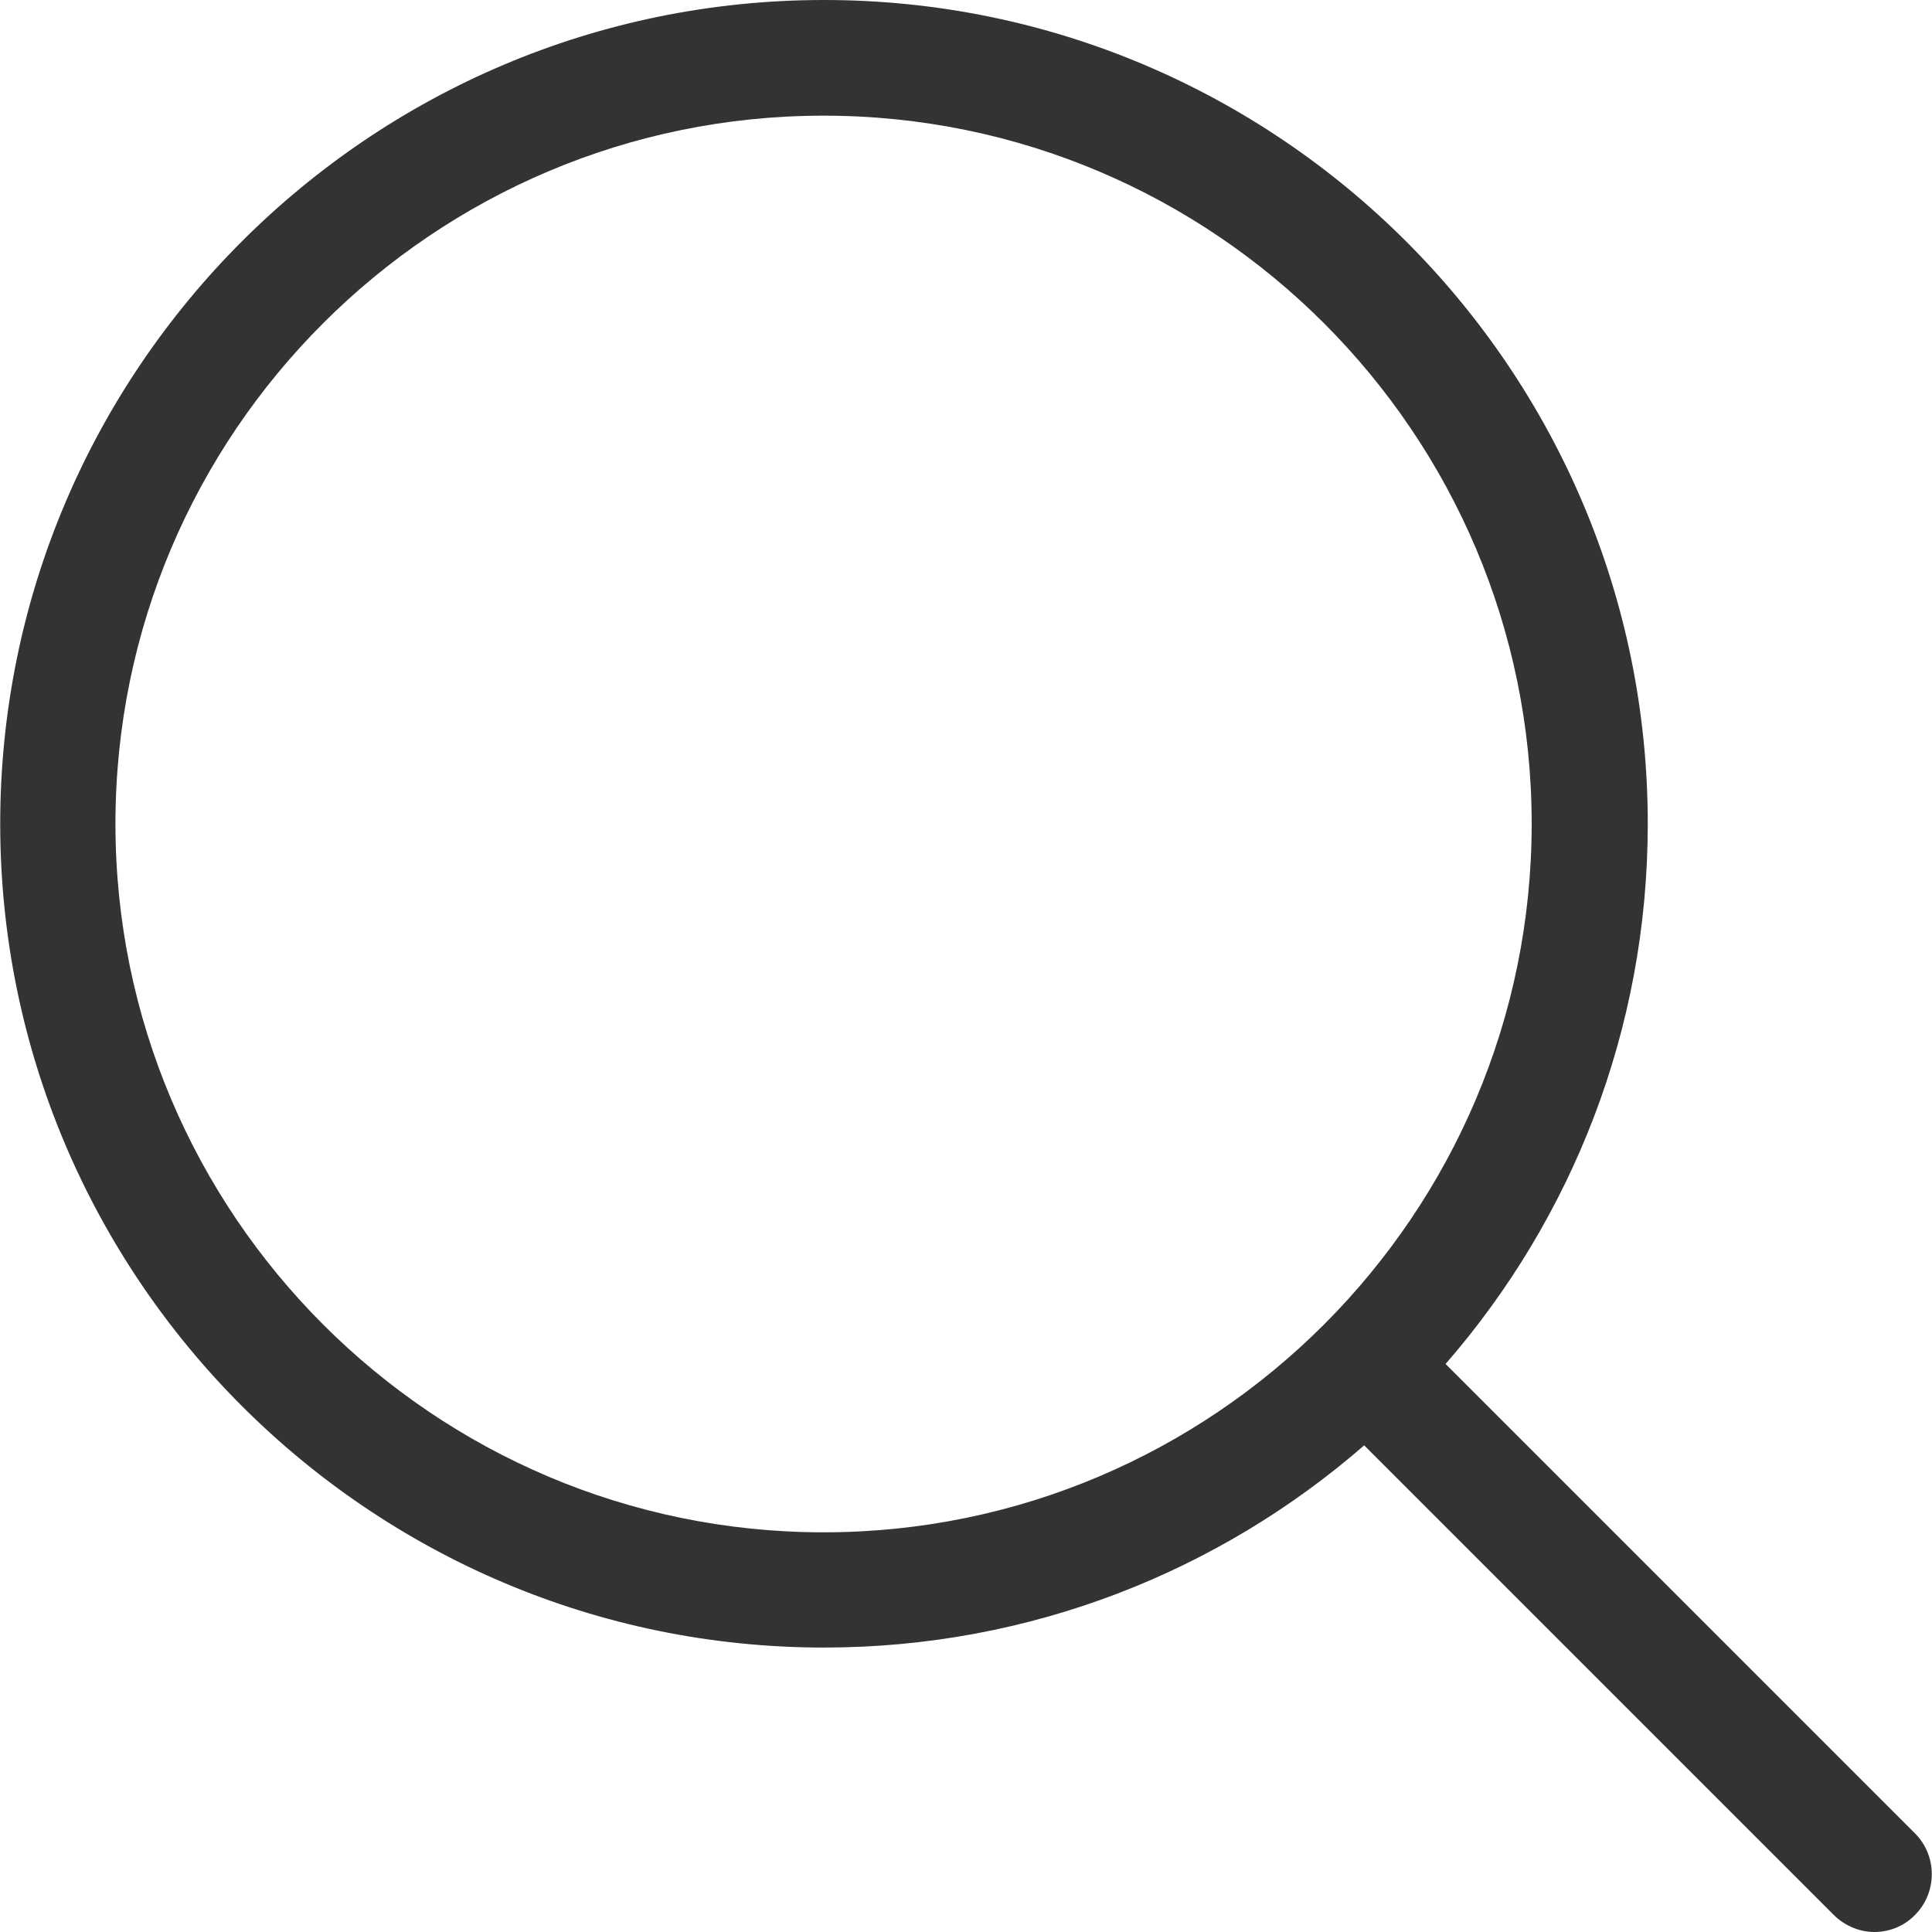
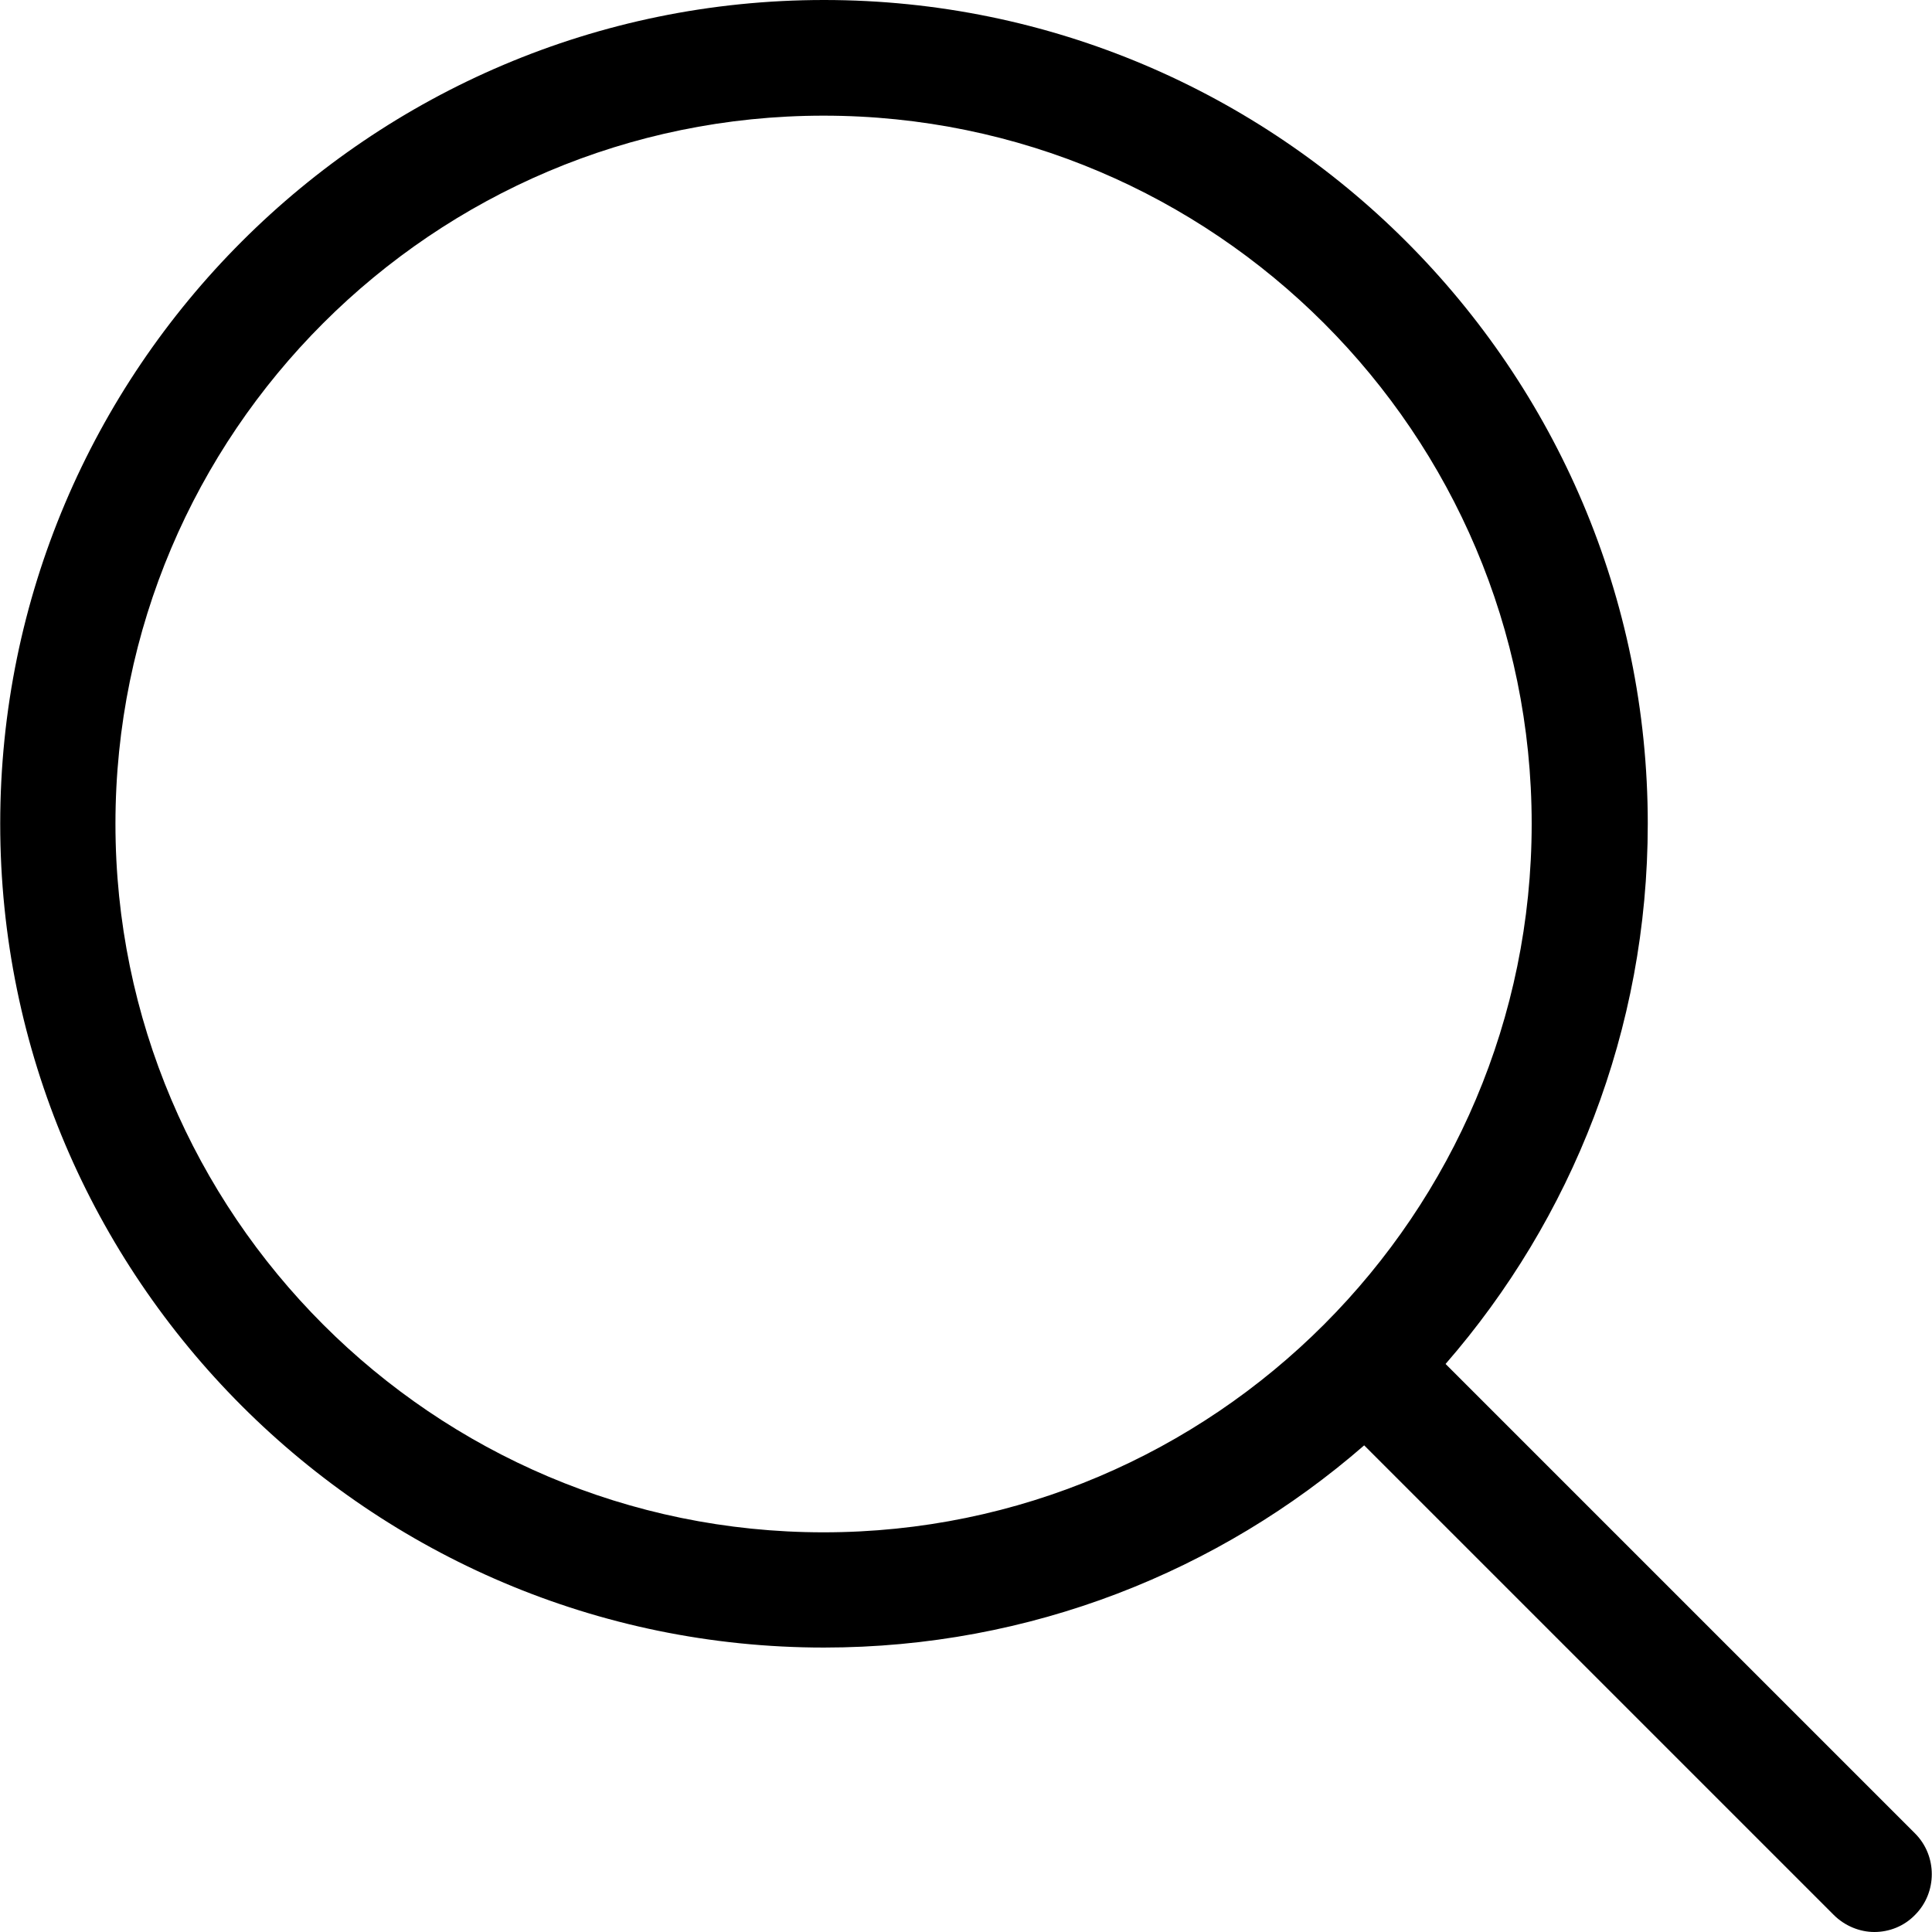
- <svg xmlns="http://www.w3.org/2000/svg" fill="#333" version="1.1" id="Capa_1" x="0px" y="0px" viewBox="0 0 451 451" style="enable-background:new 0 0 451 451;" xml:space="preserve">
+ <svg xmlns="http://www.w3.org/2000/svg" fill="#000" version="1.1" id="Capa_1" x="0px" y="0px" viewBox="0 0 451 451" style="enable-background:new 0 0 451 451;" xml:space="preserve">
  <g>
    <path d="M447.05,428l-109.6-109.6c29.4-33.8,47.2-77.9,47.2-126.1C384.65,86.2,298.35,0,192.35,0C86.25,0,0.05,86.3,0.05,192.3   s86.3,192.3,192.3,192.3c48.2,0,92.3-17.8,126.1-47.2L428.05,447c2.6,2.6,6.1,4,9.5,4s6.9-1.3,9.5-4   C452.25,441.8,452.25,433.2,447.05,428z M26.95,192.3c0-91.2,74.2-165.3,165.3-165.3c91.2,0,165.3,74.2,165.3,165.3   s-74.1,165.4-165.3,165.4C101.15,357.7,26.95,283.5,26.95,192.3z" />
  </g>
</svg>
